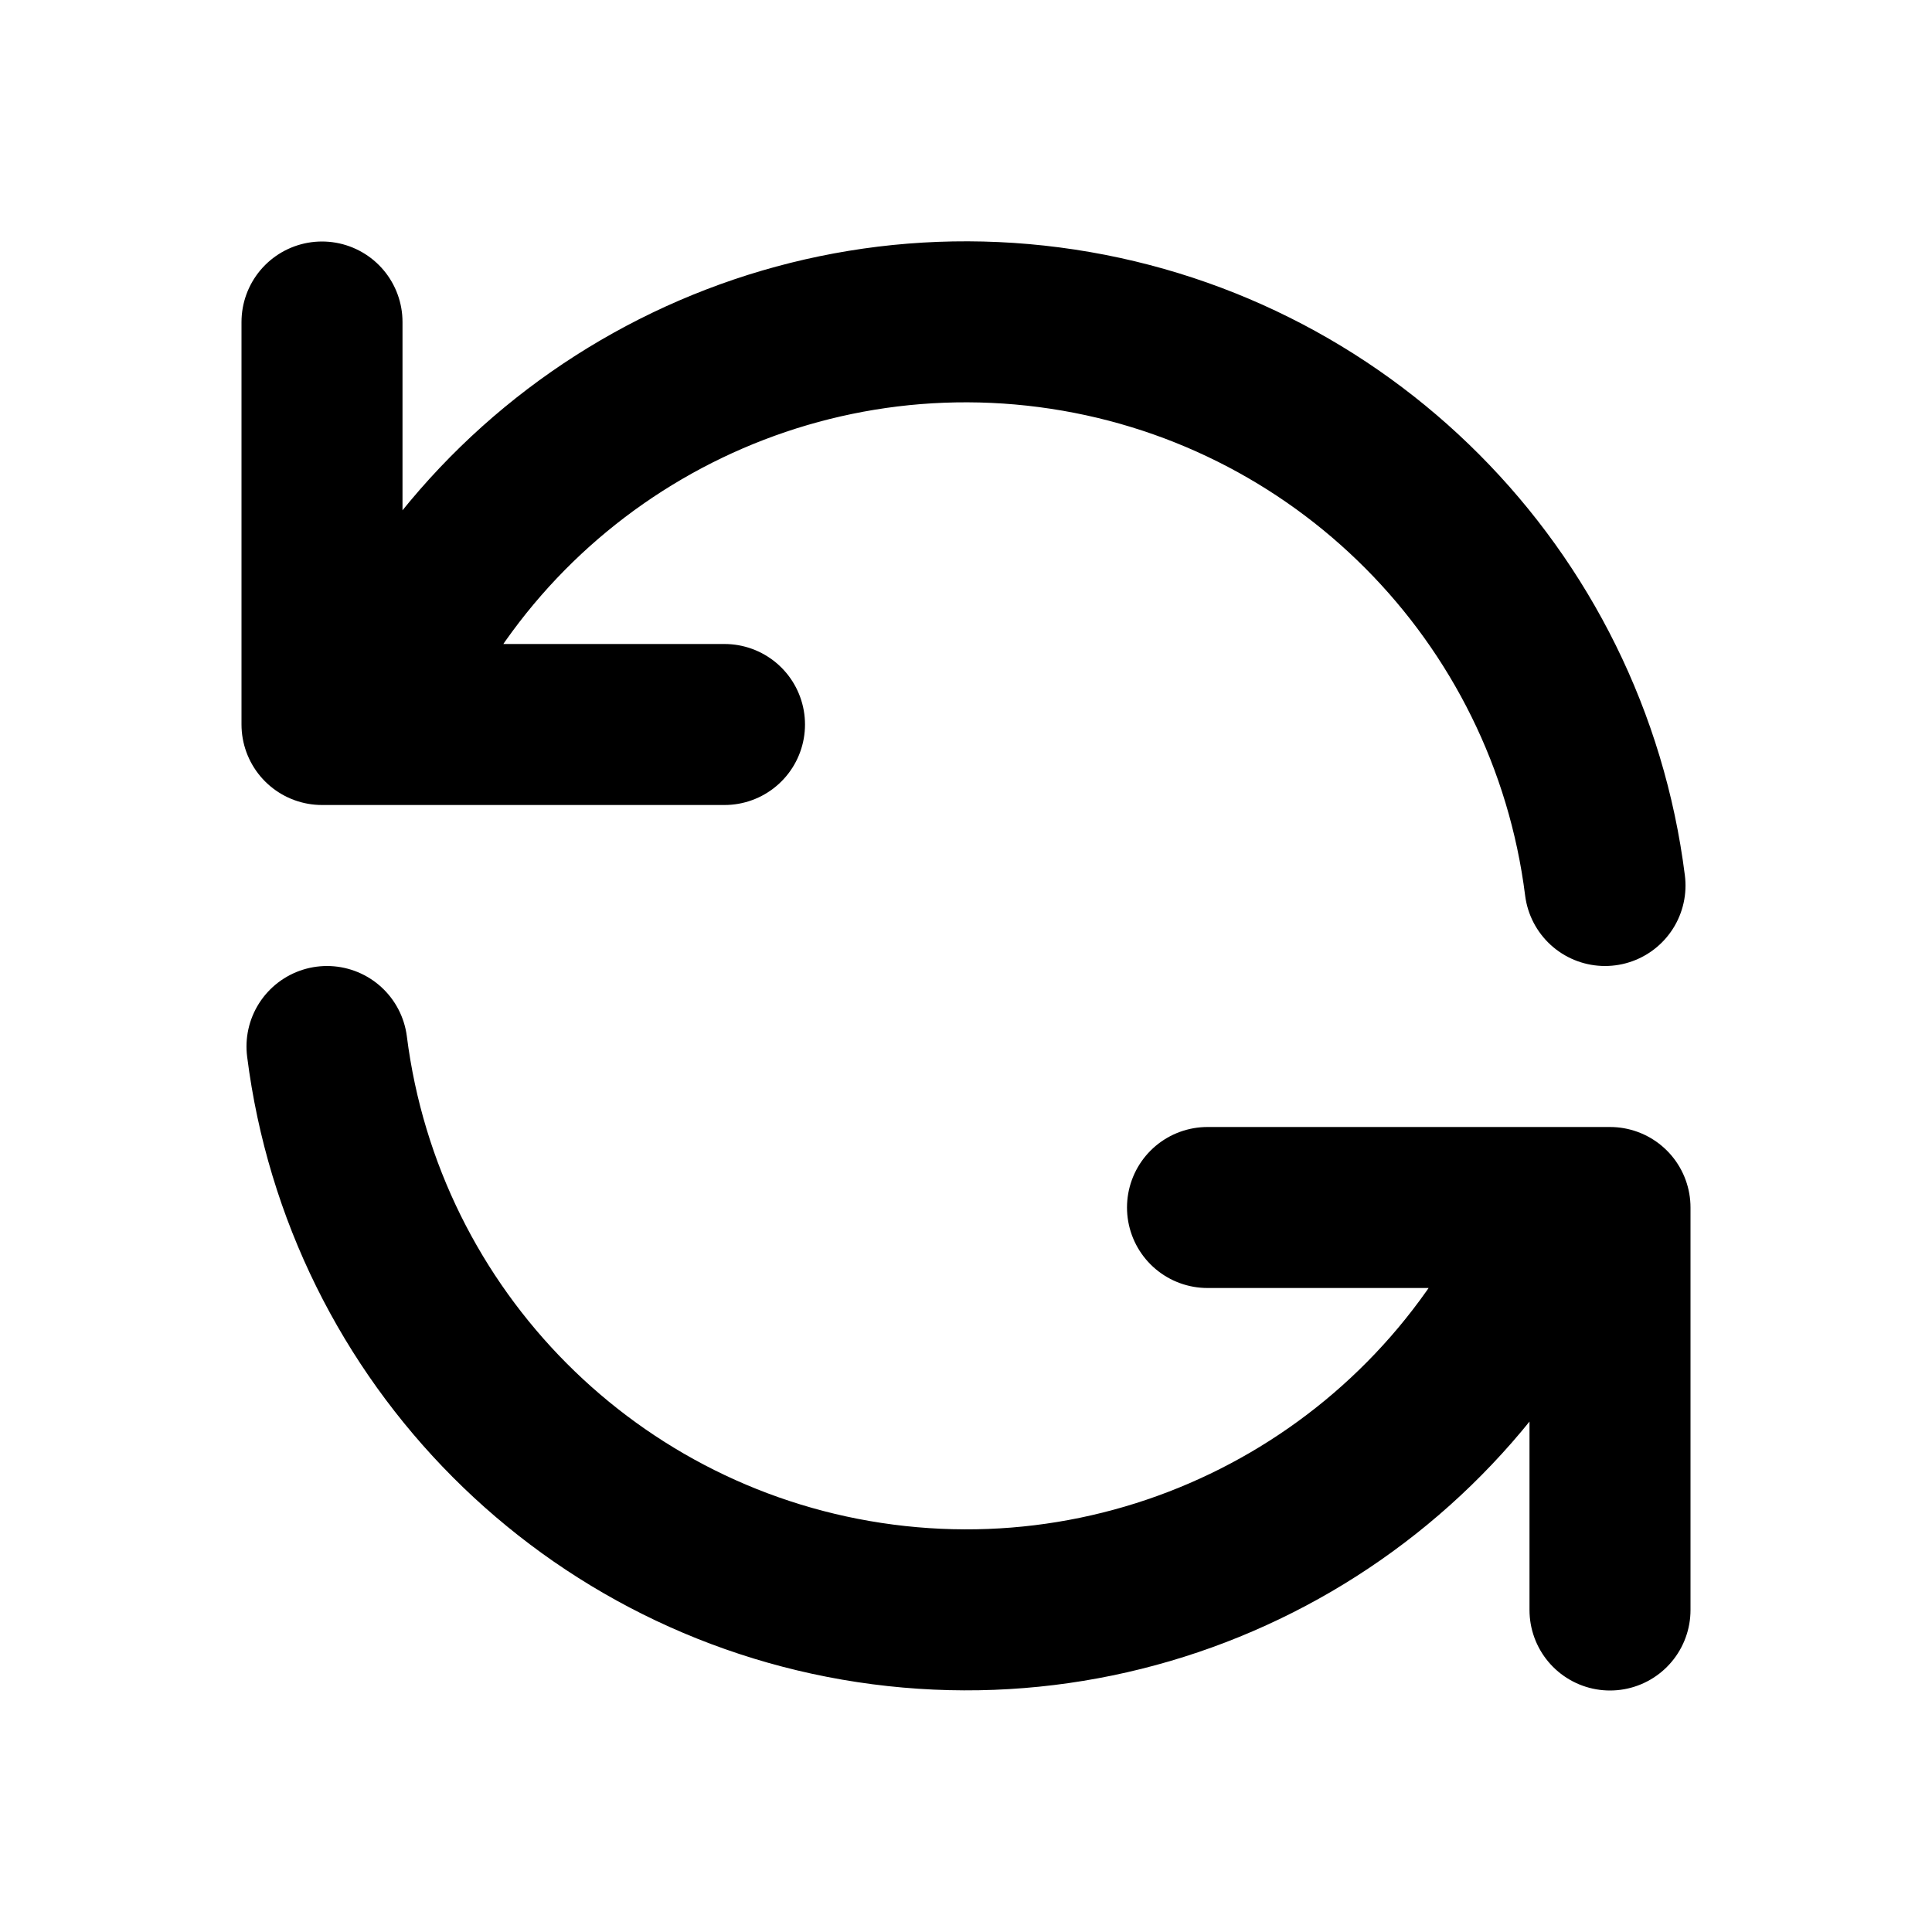
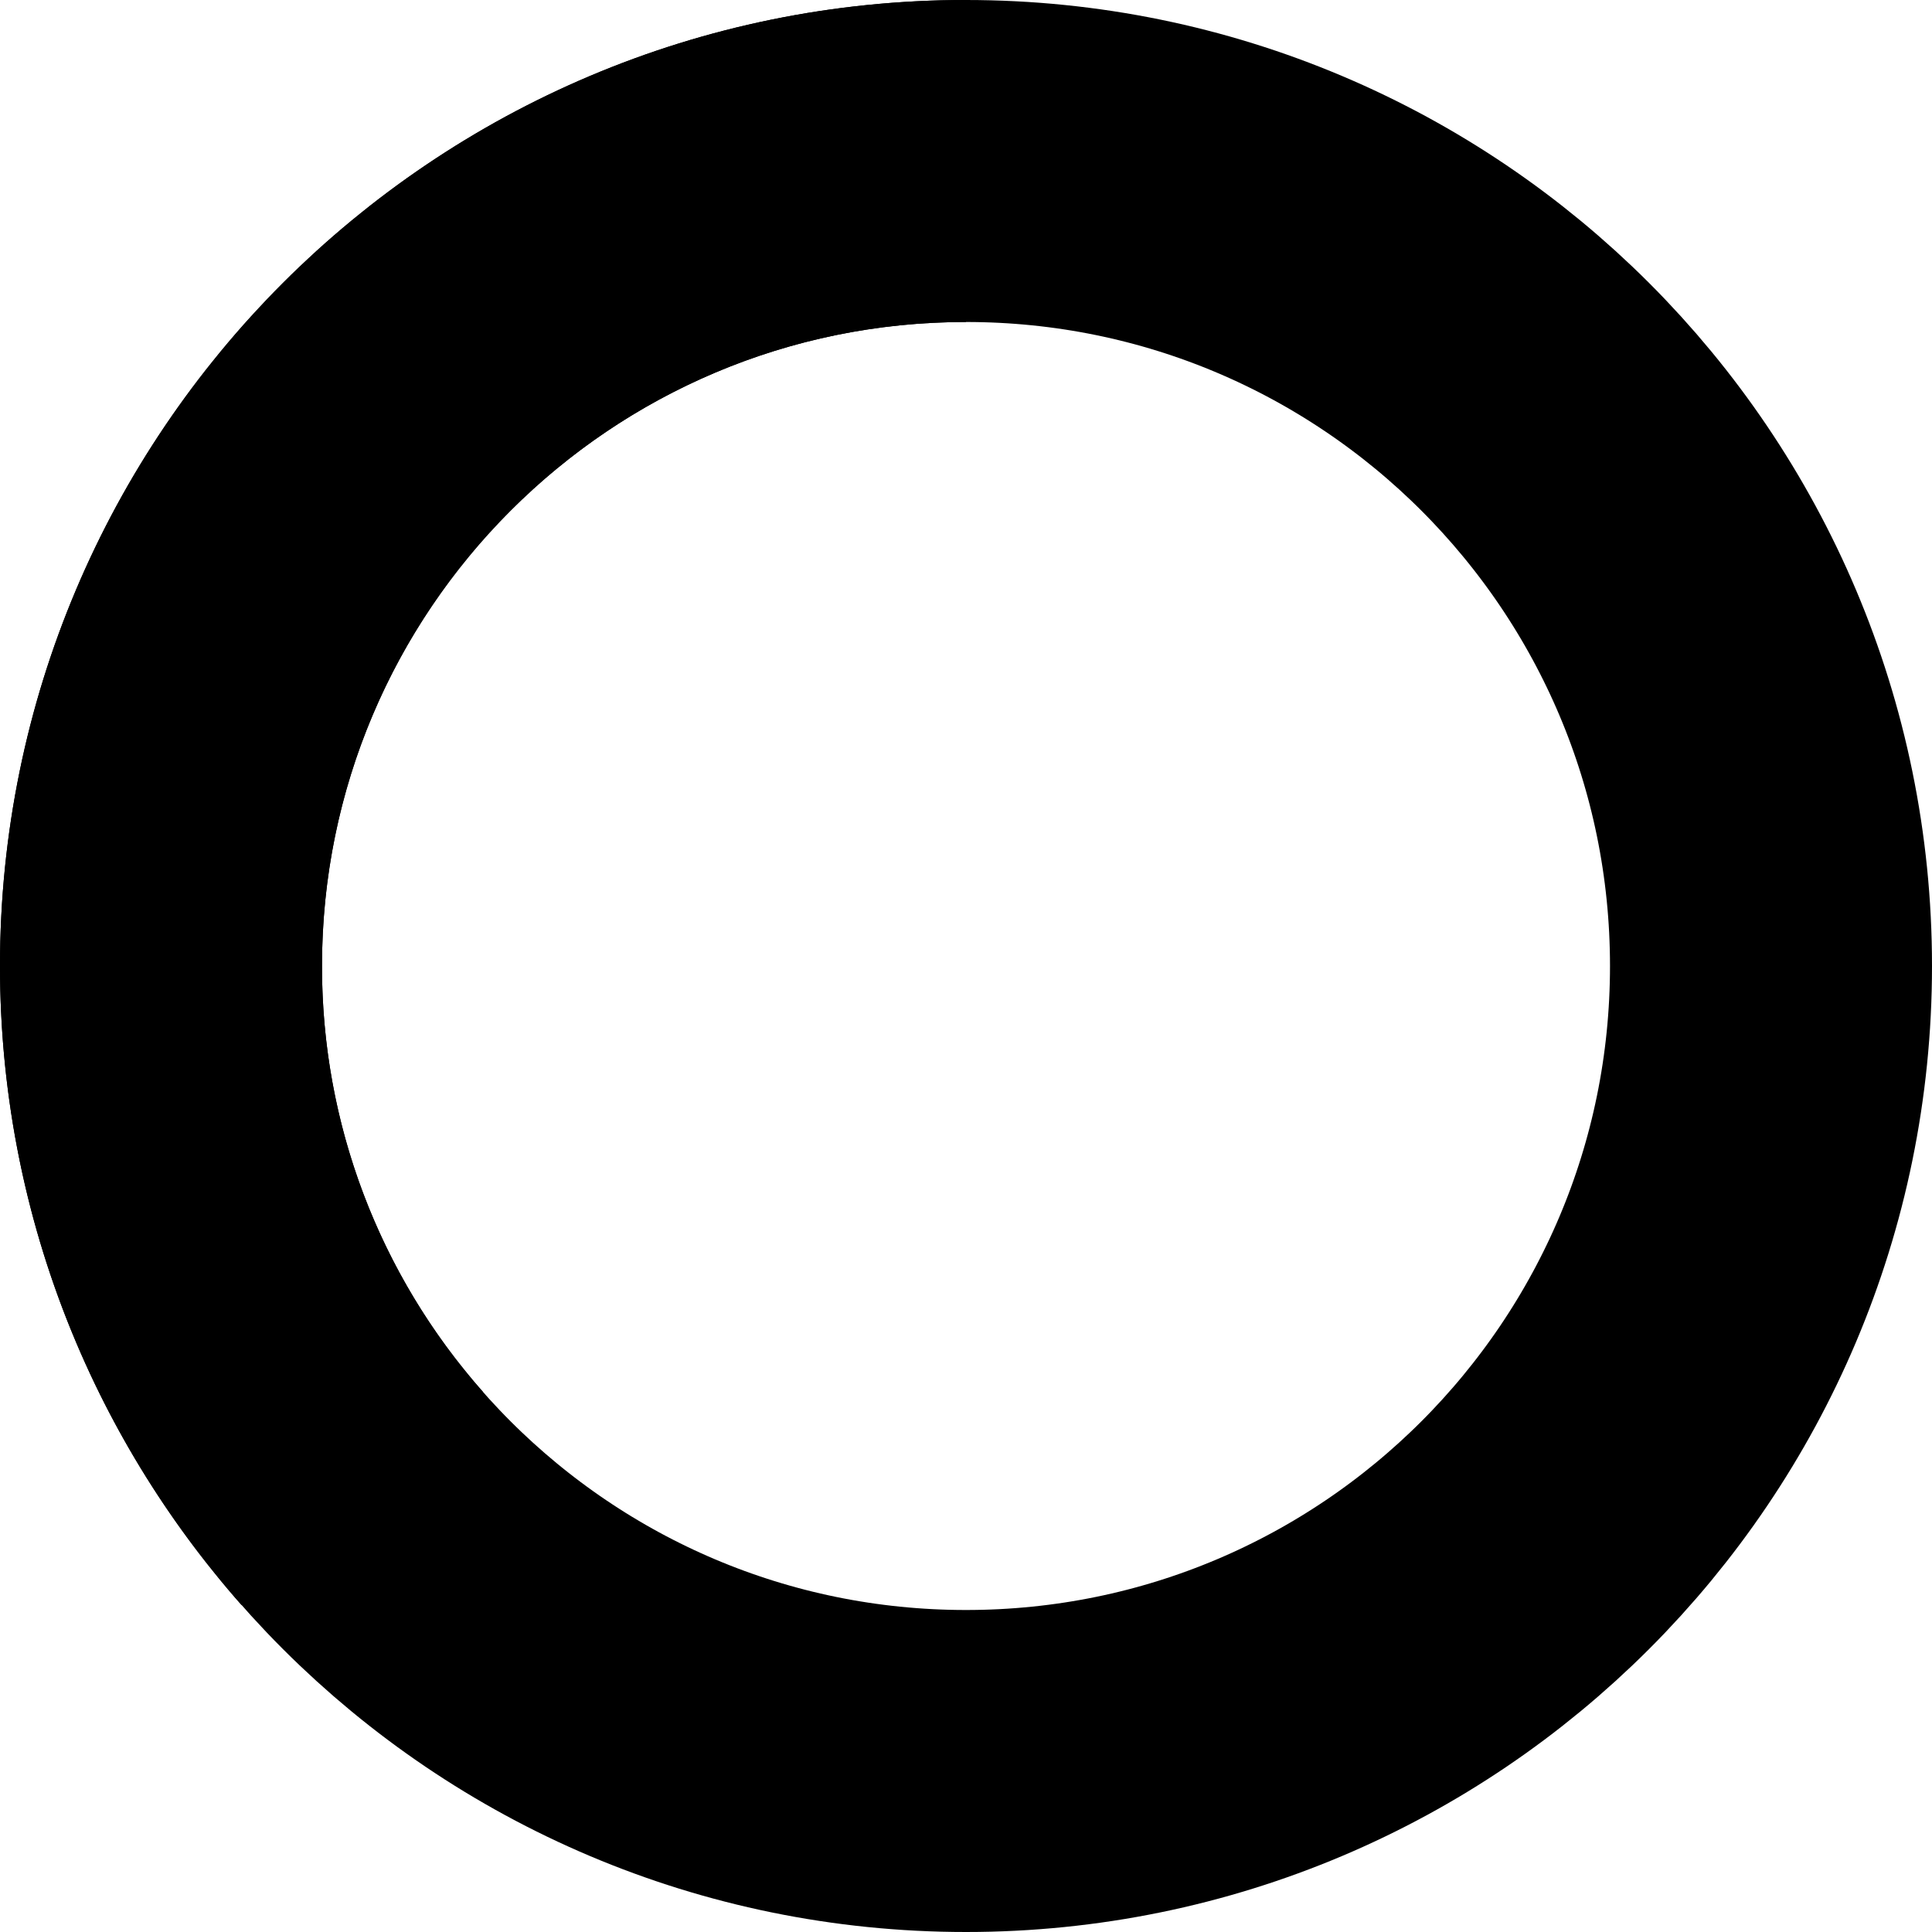
- <svg xmlns="http://www.w3.org/2000/svg" class="h-6 w-6" fill="none" viewBox="0 0 24 24" stroke="currentColor">
-   <path stroke-linecap="round" stroke-linejoin="round" stroke-width="2" d="M4 4v5h.582m15.356 2A8.001 8.001 0 004.582 9m0 0H9m11 11v-5h-.581m0 0a8.003 8.003 0 01-15.357-2m15.357 2H15" />
+ <svg xmlns="http://www.w3.org/2000/svg" class="h-6 w-6" fill="none" viewBox="0 0 24 24">
+   <circle class="opacity-25" cx="12" cy="12" r="10" stroke="currentColor" stroke-width="4" />
+   <path class="opacity-75" fill="currentColor" d="M4 12a8 8 0 018-8V0C5.373 0 0 5.373 0 12h4zm2 5.291A7.962 7.962 0 014 12H0c0 3.042 1.135 5.824 3 7.938l3-2.647z">
+   </path>
</svg>
